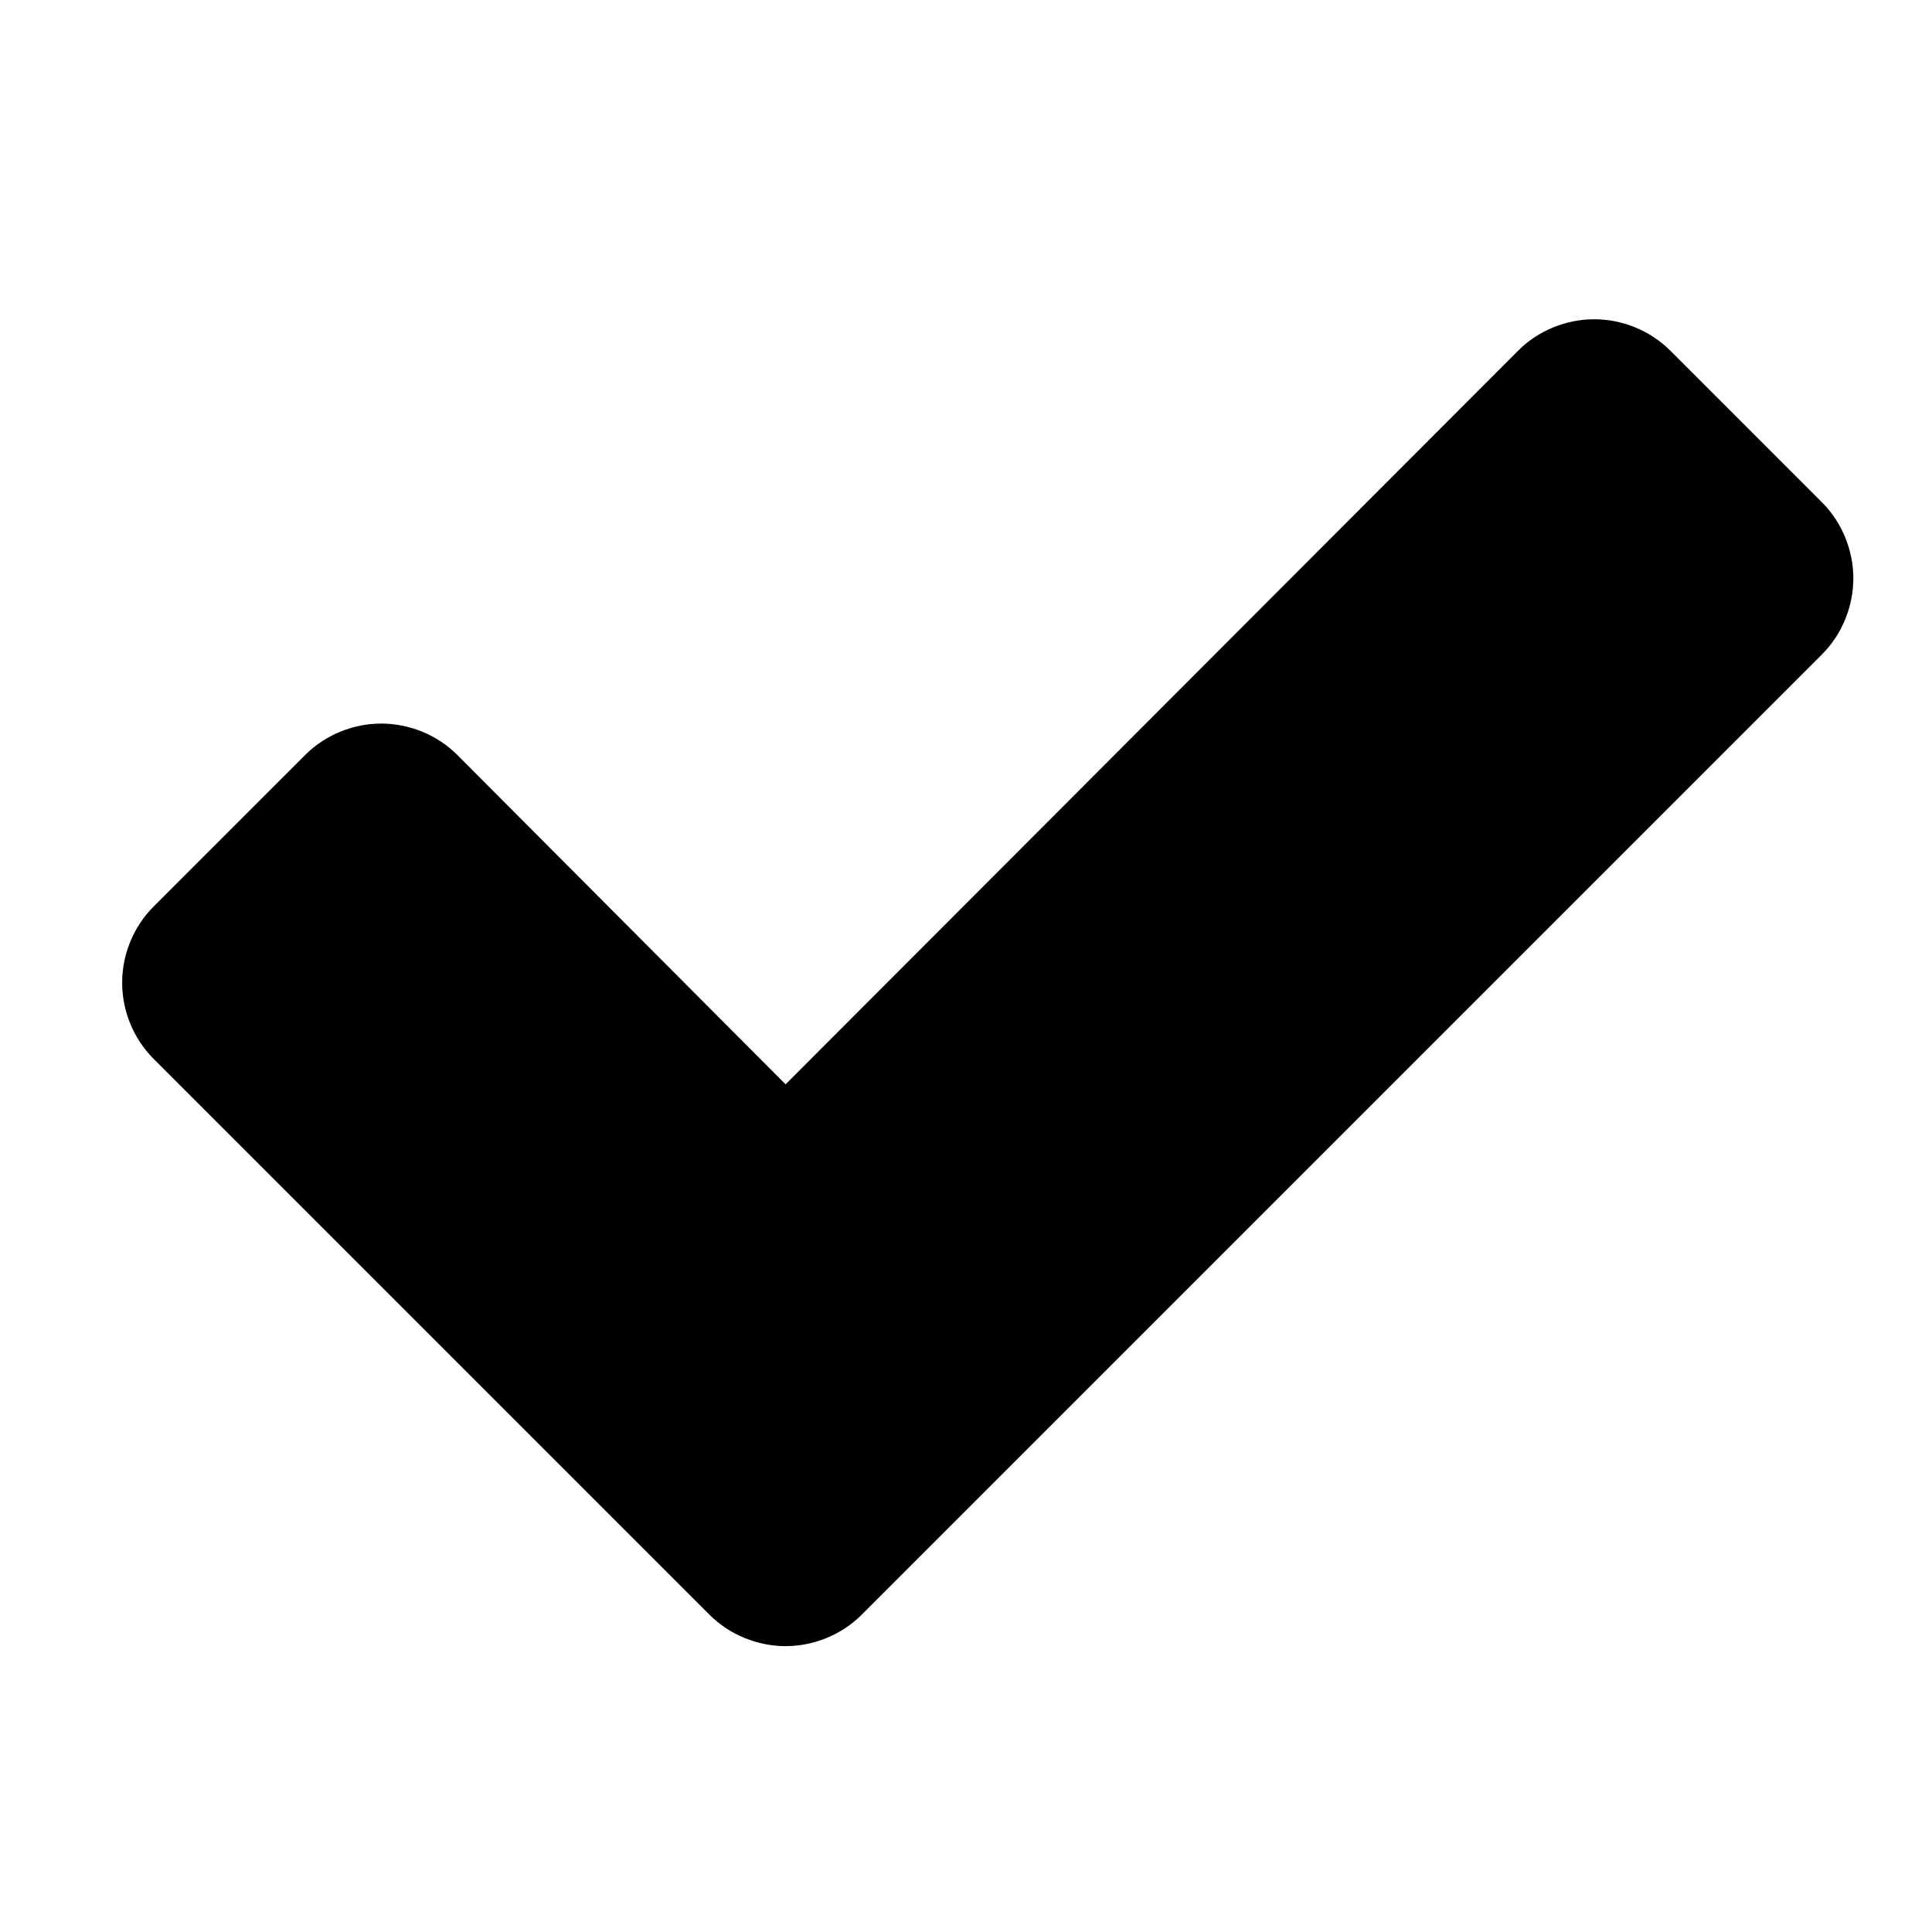
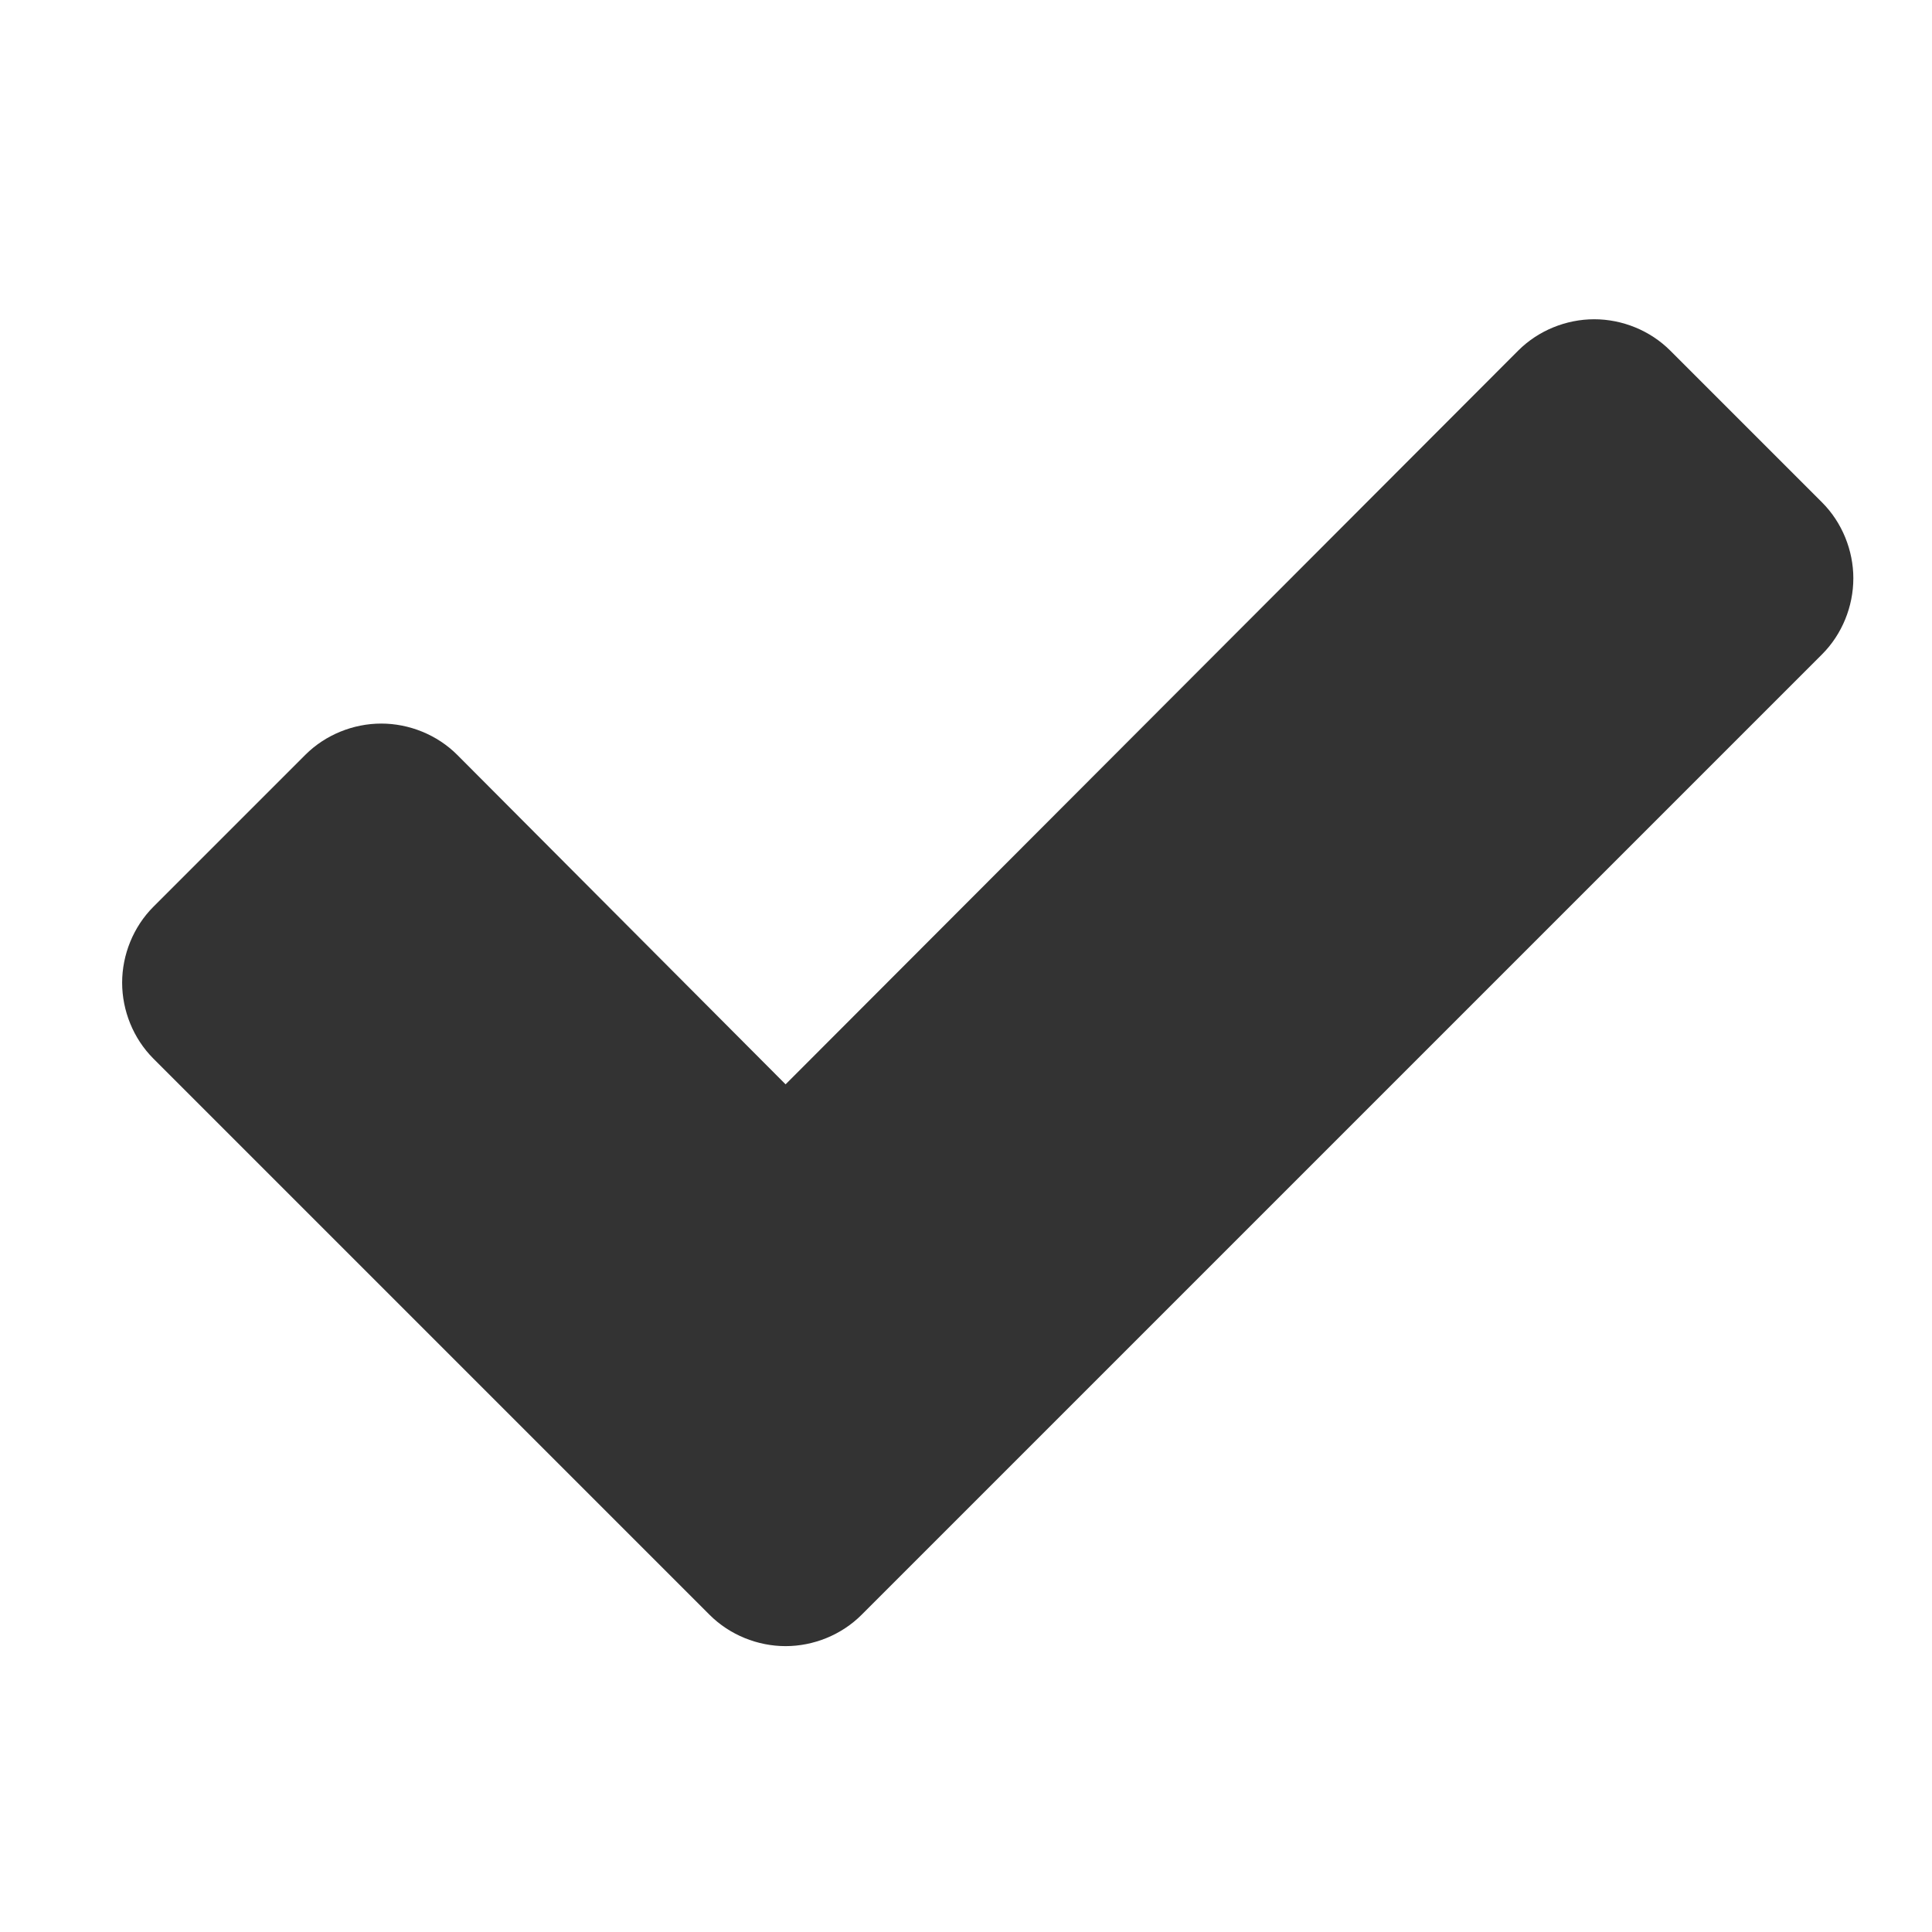
<svg xmlns="http://www.w3.org/2000/svg" width="256" height="256" viewBox="0 0 256 256" id="svg2" version="1.1">
  <defs id="defs4" />
  <g id="layer1" transform="translate(0,-796.3622)">
-     <g style="font-style:normal;font-variant:normal;font-weight:normal;font-stretch:normal;font-size:265.207px;line-height:125%;font-family:FontAwesome;-inkscape-font-specification:'FontAwesome, Normal';text-align:start;letter-spacing:0px;word-spacing:0px;writing-mode:lr-tb;text-anchor:start;fill:#000000;fill-opacity:1;stroke:none;stroke-width:1px;stroke-linecap:butt;stroke-linejoin:miter;stroke-opacity:1" id="text3649">
-       <path d="m 245.578,873 c 0,-3.7 -1.48,-7.4 -4.144,-10.064 l -20.127,-20.127 c -2.664,-2.664 -6.364,-4.144 -10.064,-4.144 -3.7,0 -7.4,1.48 -10.064,4.144 l -97.085,97.233 -43.511,-43.659 c -2.664,-2.664 -6.364,-4.144 -10.064,-4.144 -3.7,0 -7.4,1.48 -10.064,4.144 l -20.127,20.127 c -2.664,2.664 -4.144,6.364 -4.144,10.064 0,3.7 1.48,7.4 4.144,10.064 l 53.574,53.574 20.127,20.127 c 2.664,2.664 6.364,4.144 10.064,4.144 3.7,0 7.4,-1.48 10.064,-4.144 l 20.127,-20.127 107.148,-107.148 c 2.664,-2.664 4.144,-6.364 4.144,-10.064 z" style="" id="path3336" />
+     <g style="font-style:normal;font-variant:normal;font-weight:normal;font-stretch:normal;font-size:265.207px;line-height:125%;font-family:FontAwesome;-inkscape-font-specification:'FontAwesome, Normal';text-align:start;letter-spacing:0px;word-spacing:0px;writing-mode:lr-tb;text-anchor:start;fill:#333333;fill-opacity:1;stroke:none;stroke-width:1px;stroke-linecap:butt;stroke-linejoin:miter;stroke-opacity:1" id="text3649">
+       <path d="m 245.578,873 c 0,-3.7 -1.48,-7.4 -4.144,-10.064 l -20.127,-20.127 c -2.664,-2.664 -6.364,-4.144 -10.064,-4.144 -3.7,0 -7.4,1.48 -10.064,4.144 l -97.085,97.233 -43.511,-43.659 c -2.664,-2.664 -6.364,-4.144 -10.064,-4.144 -3.7,0 -7.4,1.48 -10.064,4.144 l -20.127,20.127 c -2.664,2.664 -4.144,6.364 -4.144,10.064 0,3.7 1.48,7.4 4.144,10.064 l 53.574,53.574 20.127,20.127 c 2.664,2.664 6.364,4.144 10.064,4.144 3.7,0 7.4,-1.48 10.064,-4.144 l 20.127,-20.127 107.148,-107.148 c 2.664,-2.664 4.144,-6.364 4.144,-10.064 z" style="fill:#333333;fill-opacity:1" id="path3336" />
    </g>
  </g>
</svg>
